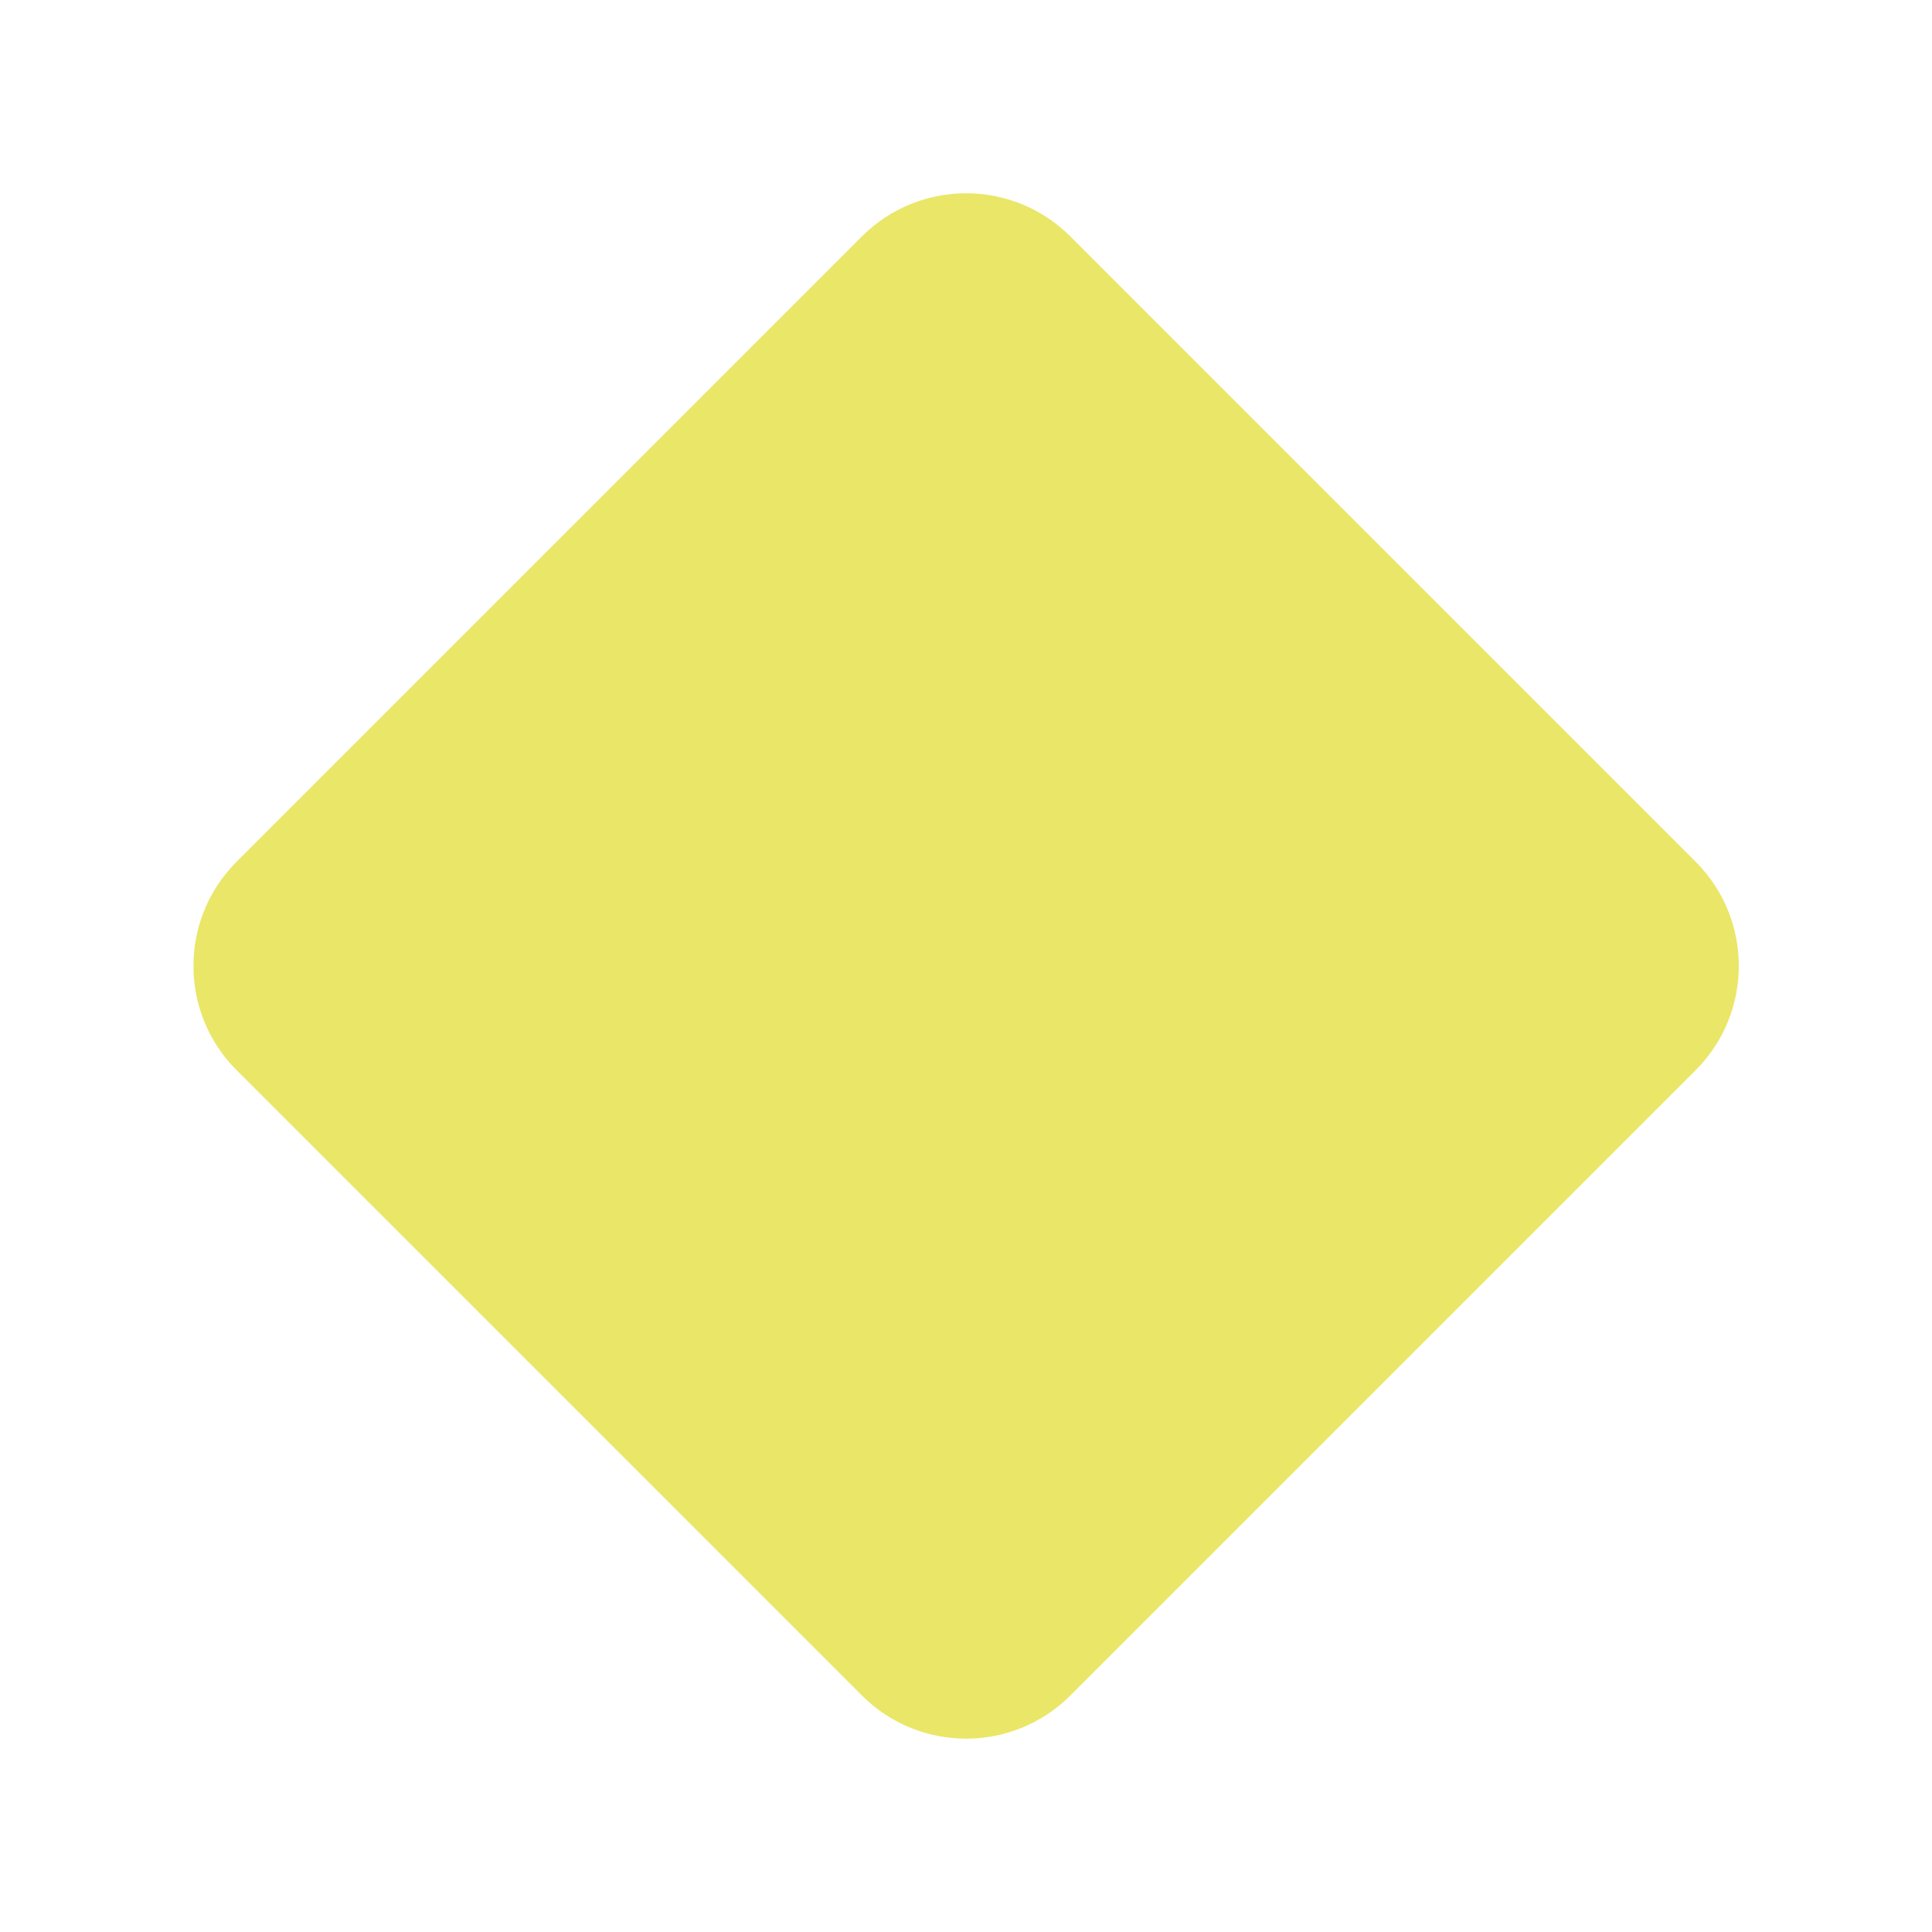
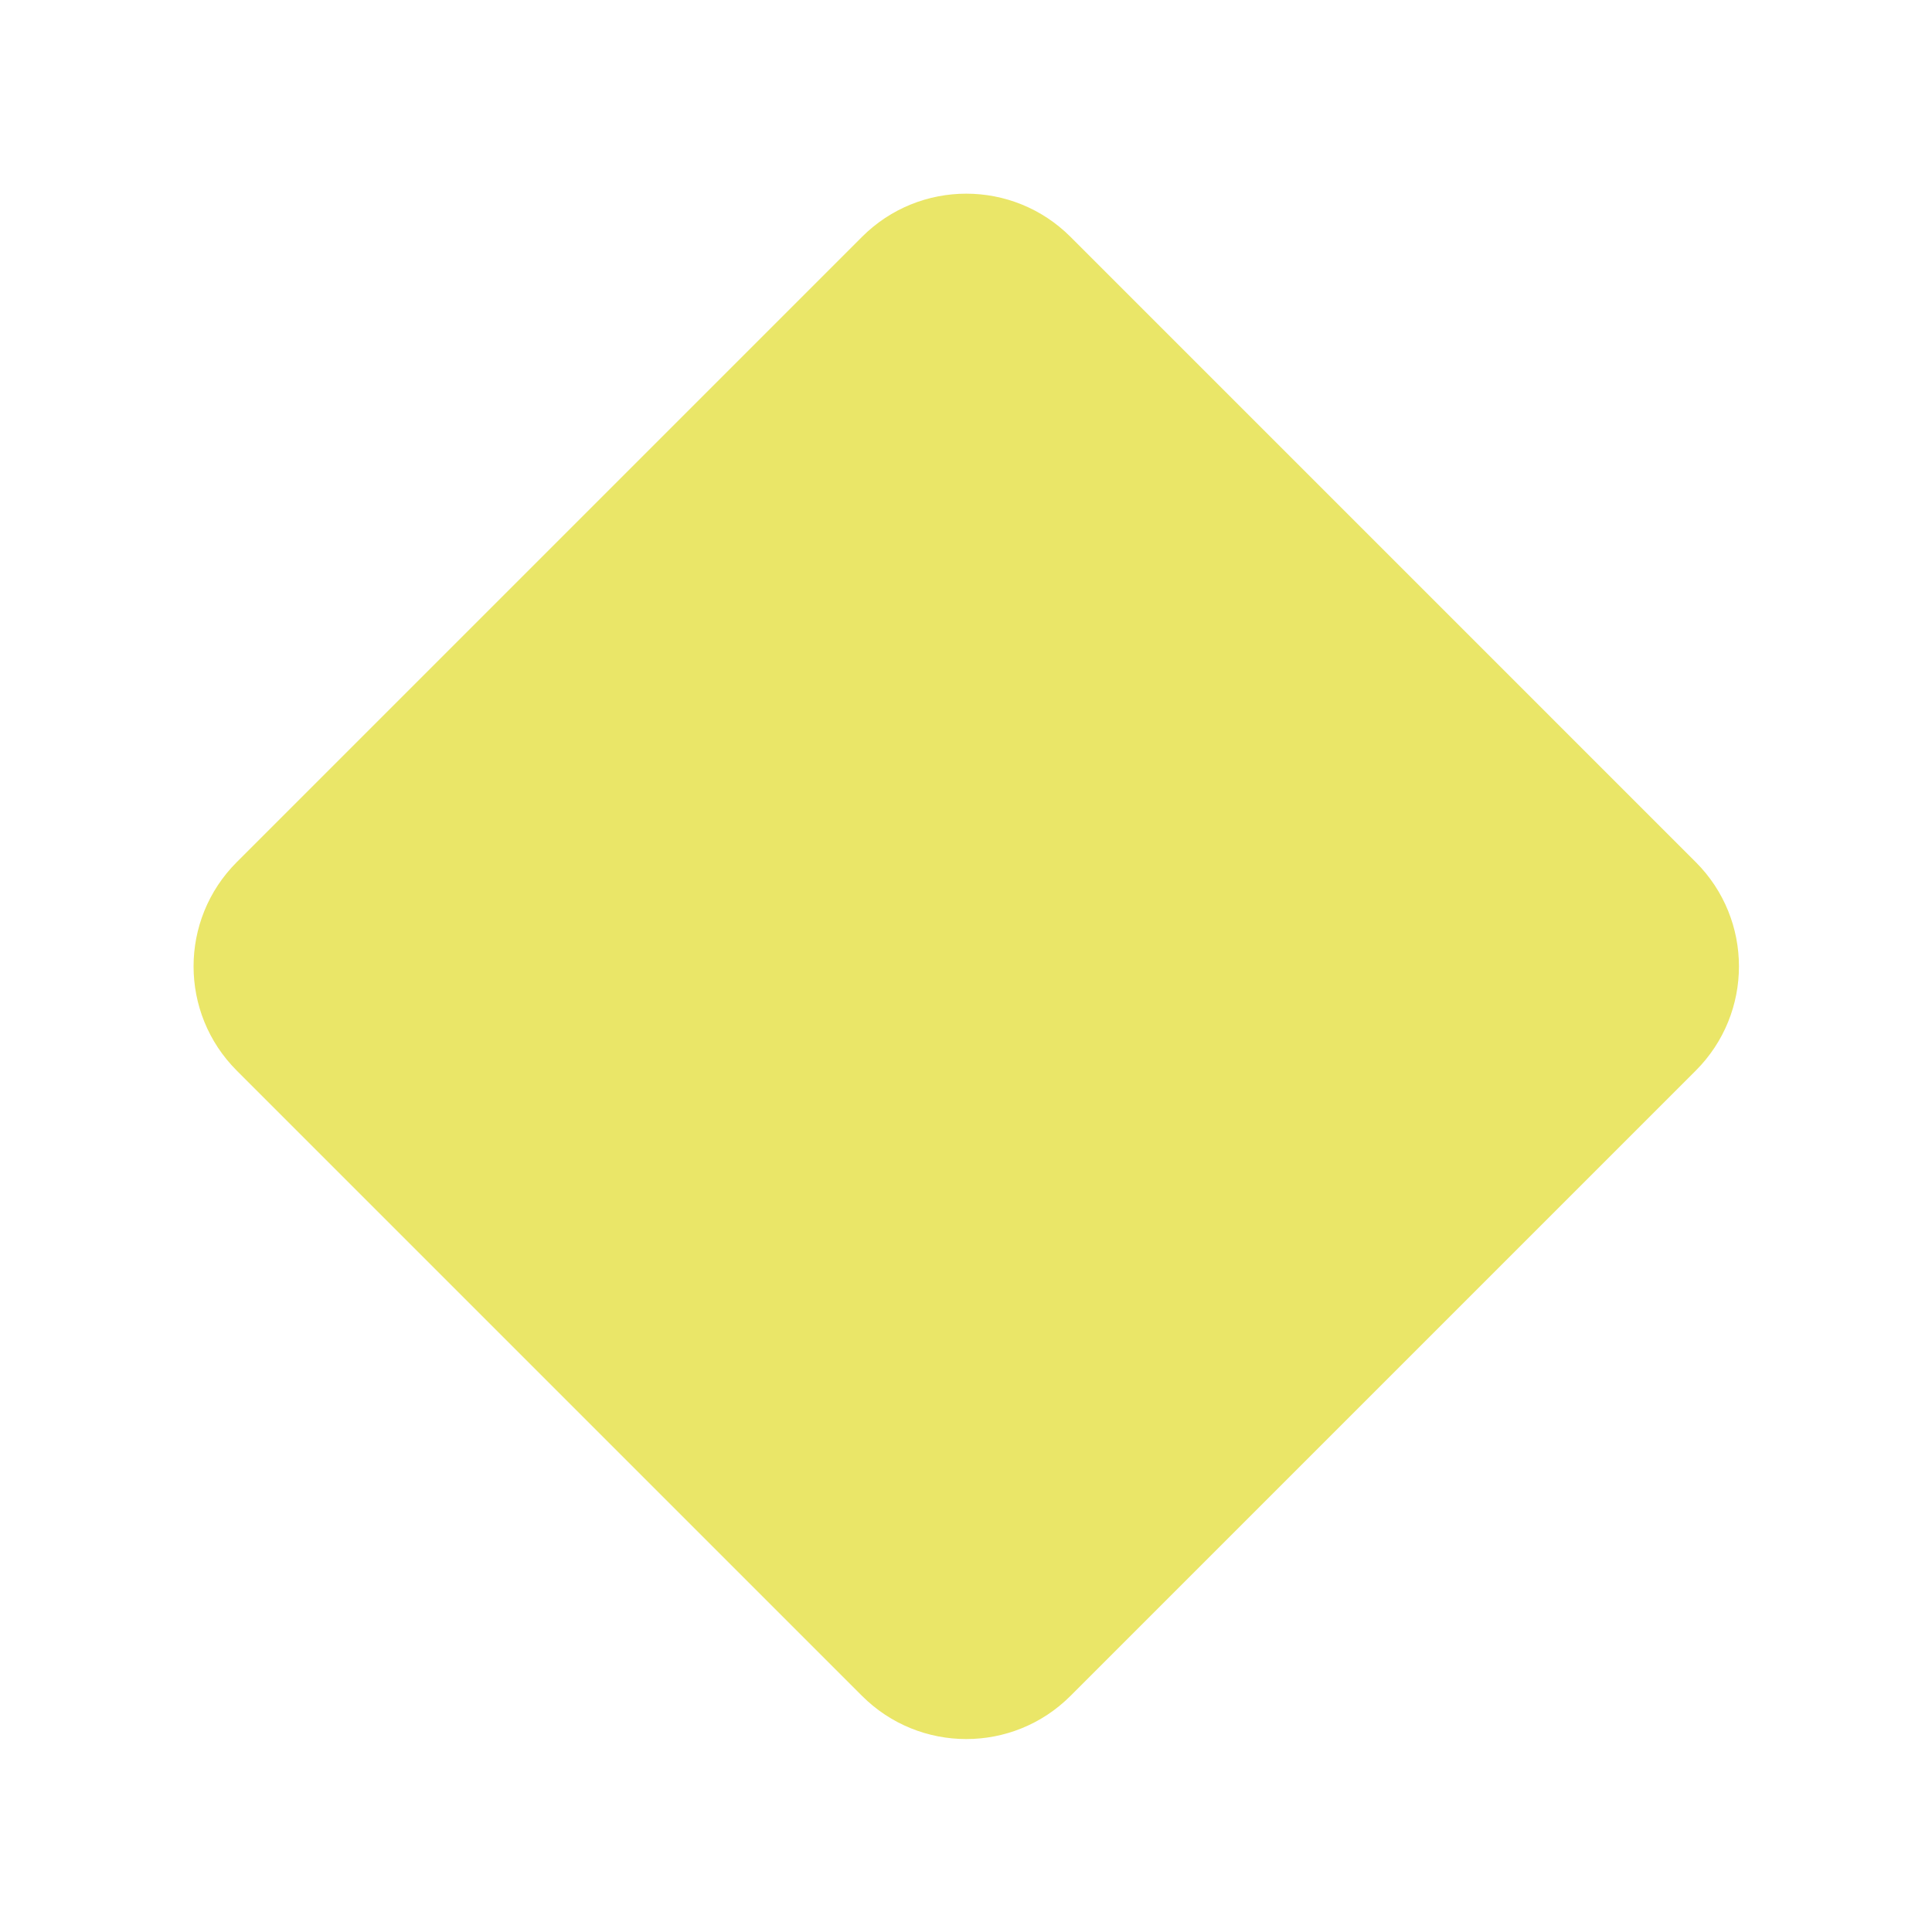
- <svg xmlns="http://www.w3.org/2000/svg" height="10" viewBox="0 0 10 10" width="10">
-   <rect fill="#eae668" height="6.103" ry=".763" transform="matrix(.7071068 -.7071068 .7071068 .7071068 0 -1042.4)" width="6.103" x="-740.139" y="741.108" />
+ <svg xmlns="http://www.w3.org/2000/svg" width="10" height="10" version="1.1" viewBox="0 0 10 10">
+   <g transform="translate(0,-1042.4)">
+     <rect transform="rotate(-45)" x="-740.14" y="741.11" width="6.103" height="6.103" ry=".763" fill="#eae668" />
+   </g>
</svg>
